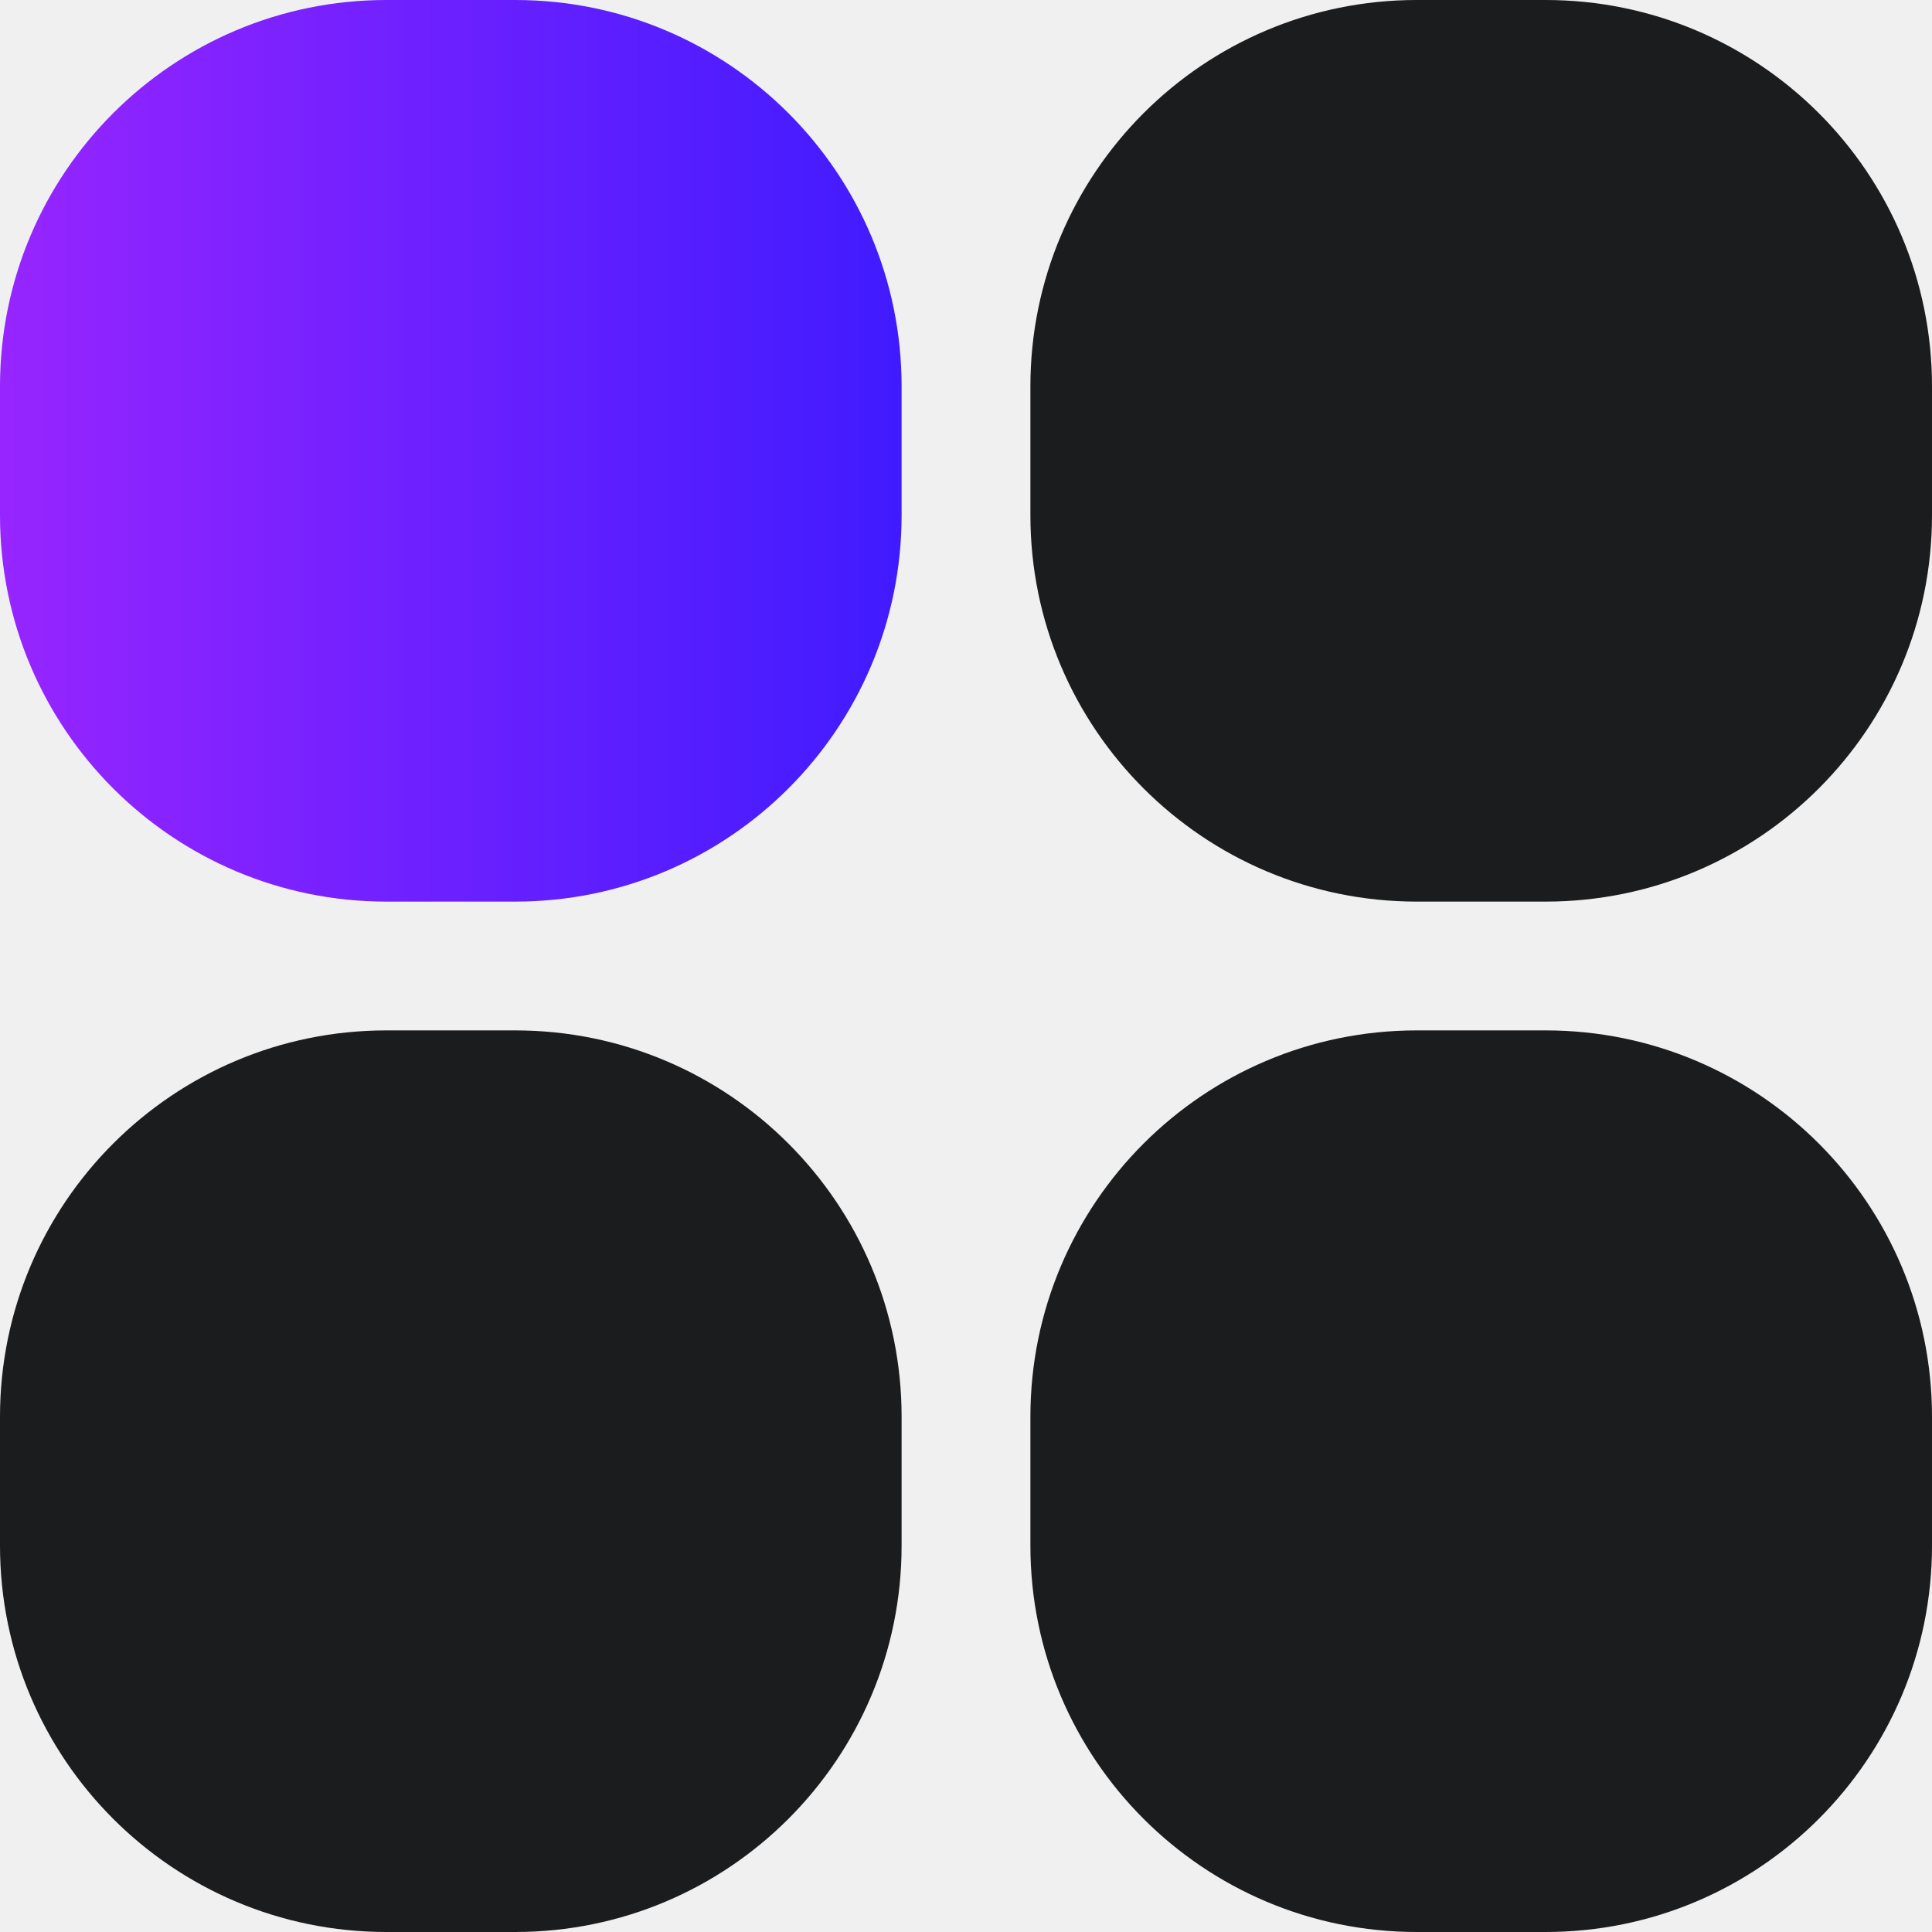
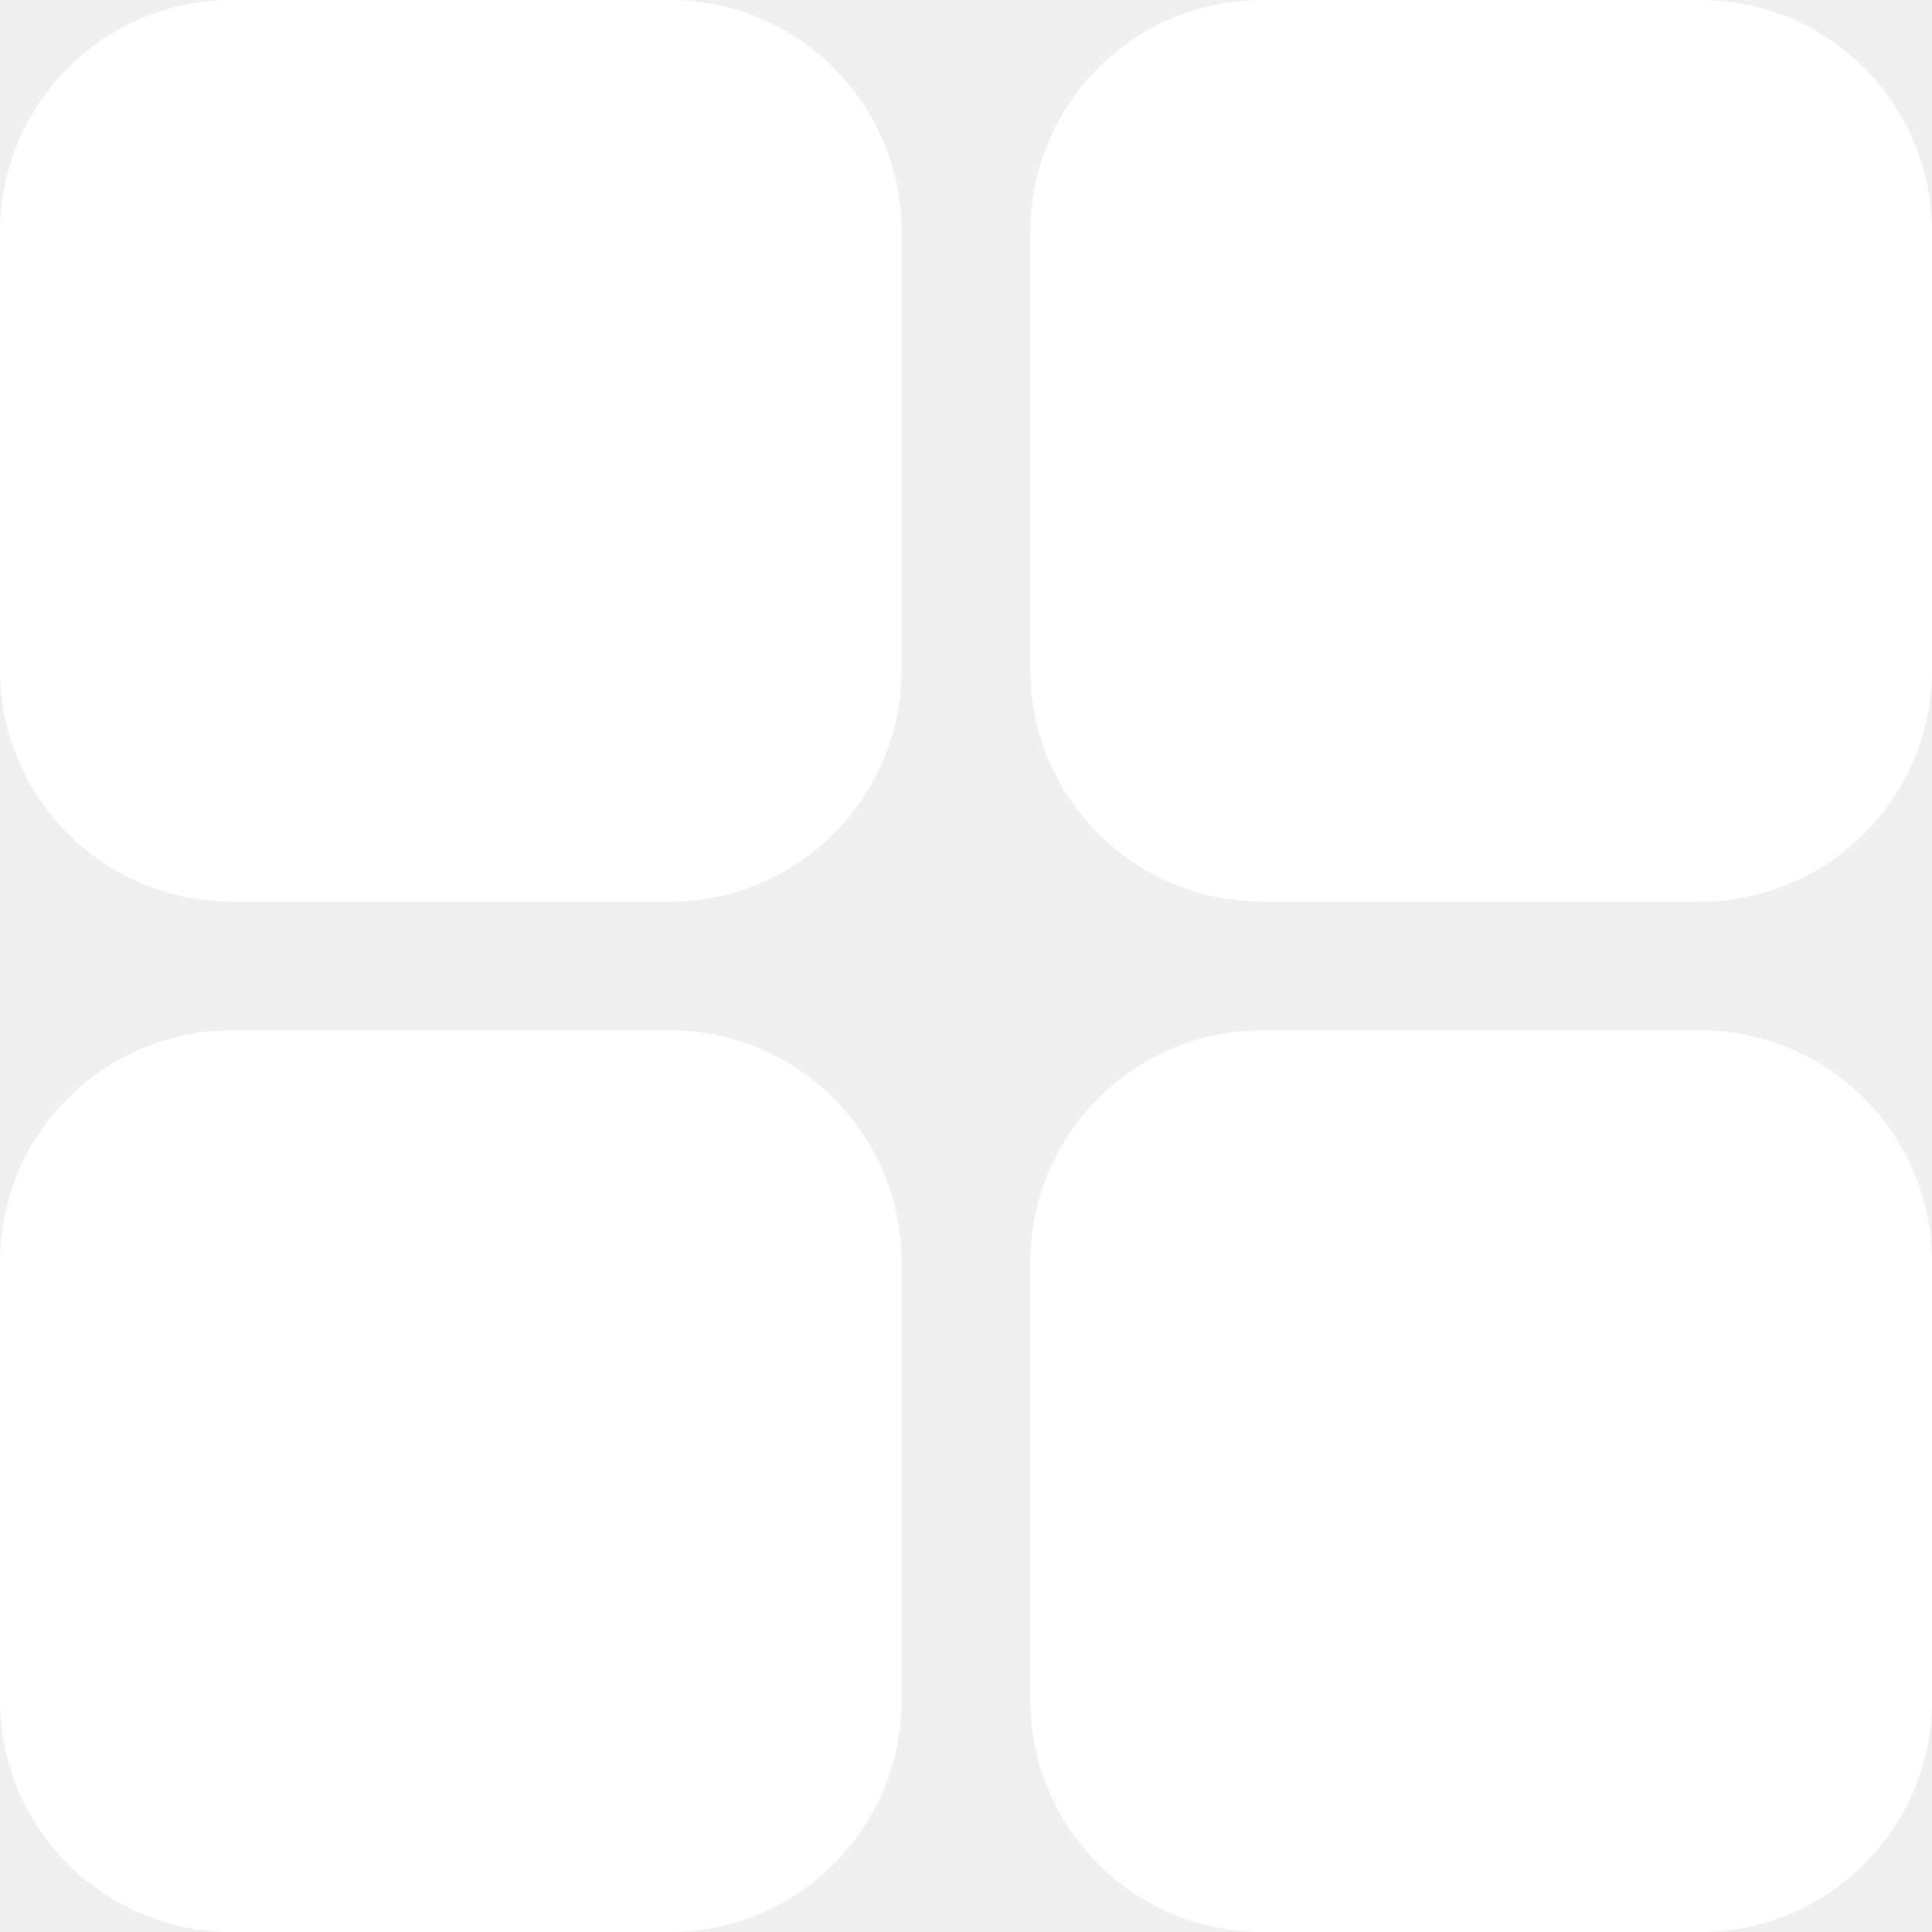
- <svg xmlns="http://www.w3.org/2000/svg" width="15px" height="15px" viewBox="0 0 15 15" version="1.1">
-   <defs>
-     <linearGradient x1="-6.55784712e-15%" y1="50%" x2="100%" y2="50%" id="linearGradient-1">
-       <stop stop-color="#9725FF" offset="0%" />
-       <stop stop-color="#401BFF" offset="100%" />
-     </linearGradient>
-   </defs>
+ <svg xmlns="http://www.w3.org/2000/svg" width="25px" height="25px" viewBox="0 0 25 25" version="1.1">
  <g id="Browser-UI's" stroke="none" stroke-width="1" fill="none" fill-rule="evenodd">
    <g id="Browser-Dark-Theme---Sidebar---Settings" transform="translate(-364, -192)">
-       <g id="get_started_dark" transform="translate(364, 192)">
+       <g id="get_started" transform="translate(364, 192)">
        <g id="Group-2-Copy-5" />
-         <rect id="Background" fill="url(#linearGradient-1)" fill-rule="nonzero" x="0" y="0" width="7" height="7" rx="3" />
-         <rect id="Background-Copy-2" fill="#1B1C1E" fill-rule="nonzero" x="0" y="8" width="7" height="7" rx="3" />
-         <rect id="Background-Copy" fill="#1B1C1E" fill-rule="nonzero" x="8" y="0" width="7" height="7" rx="3" />
-         <rect id="Background-Copy-3" fill="#1B1C1E" fill-rule="nonzero" x="8" y="8" width="7" height="7" rx="3" />
+         <rect id="Background" fill="#FFFFFF" fill-rule="nonzero" x="0" y="0" width="11.667" height="11.667" rx="3" />
+         <rect id="Background-Copy-2" fill="#FFFFFF" fill-rule="nonzero" x="0" y="13.333" width="11.667" height="11.667" rx="3" />
+         <rect id="Background-Copy" fill="#FFFFFF" fill-rule="nonzero" x="13.333" y="0" width="11.667" height="11.667" rx="3" />
+         <rect id="Background-Copy-3" fill="#FFFFFF" fill-rule="nonzero" x="13.333" y="13.333" width="11.667" height="11.667" rx="3" />
      </g>
    </g>
  </g>
</svg>
